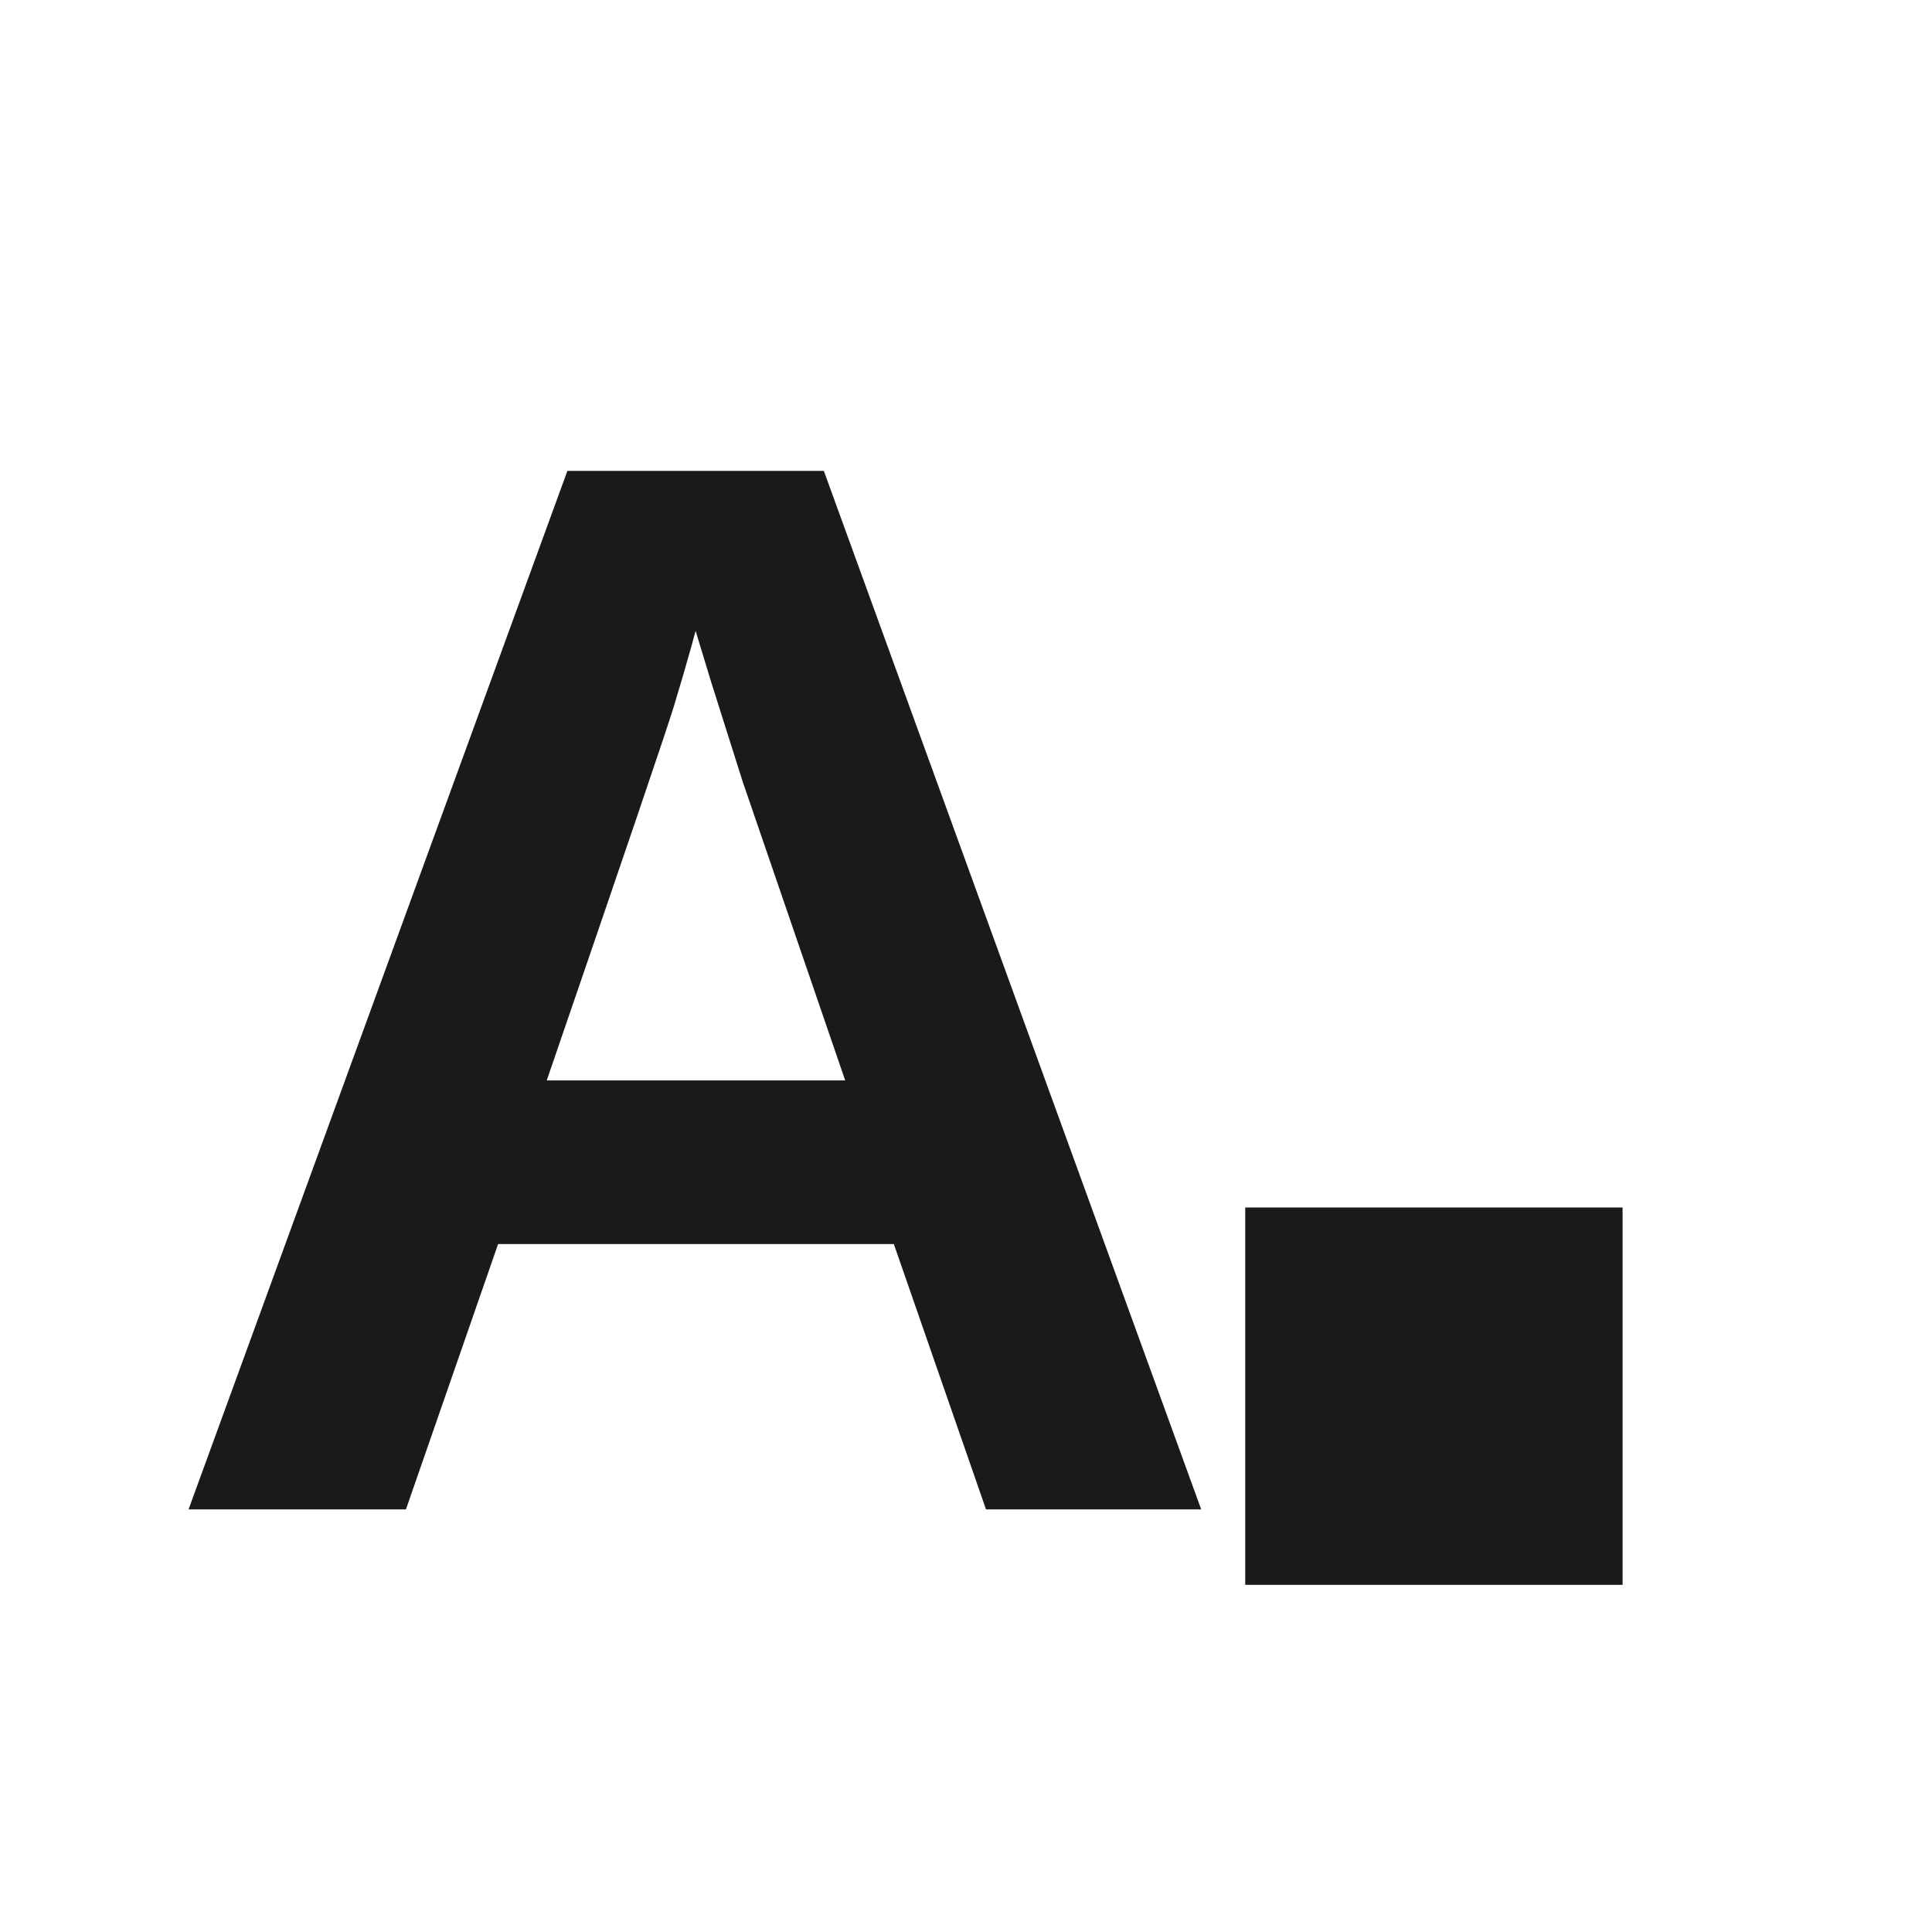
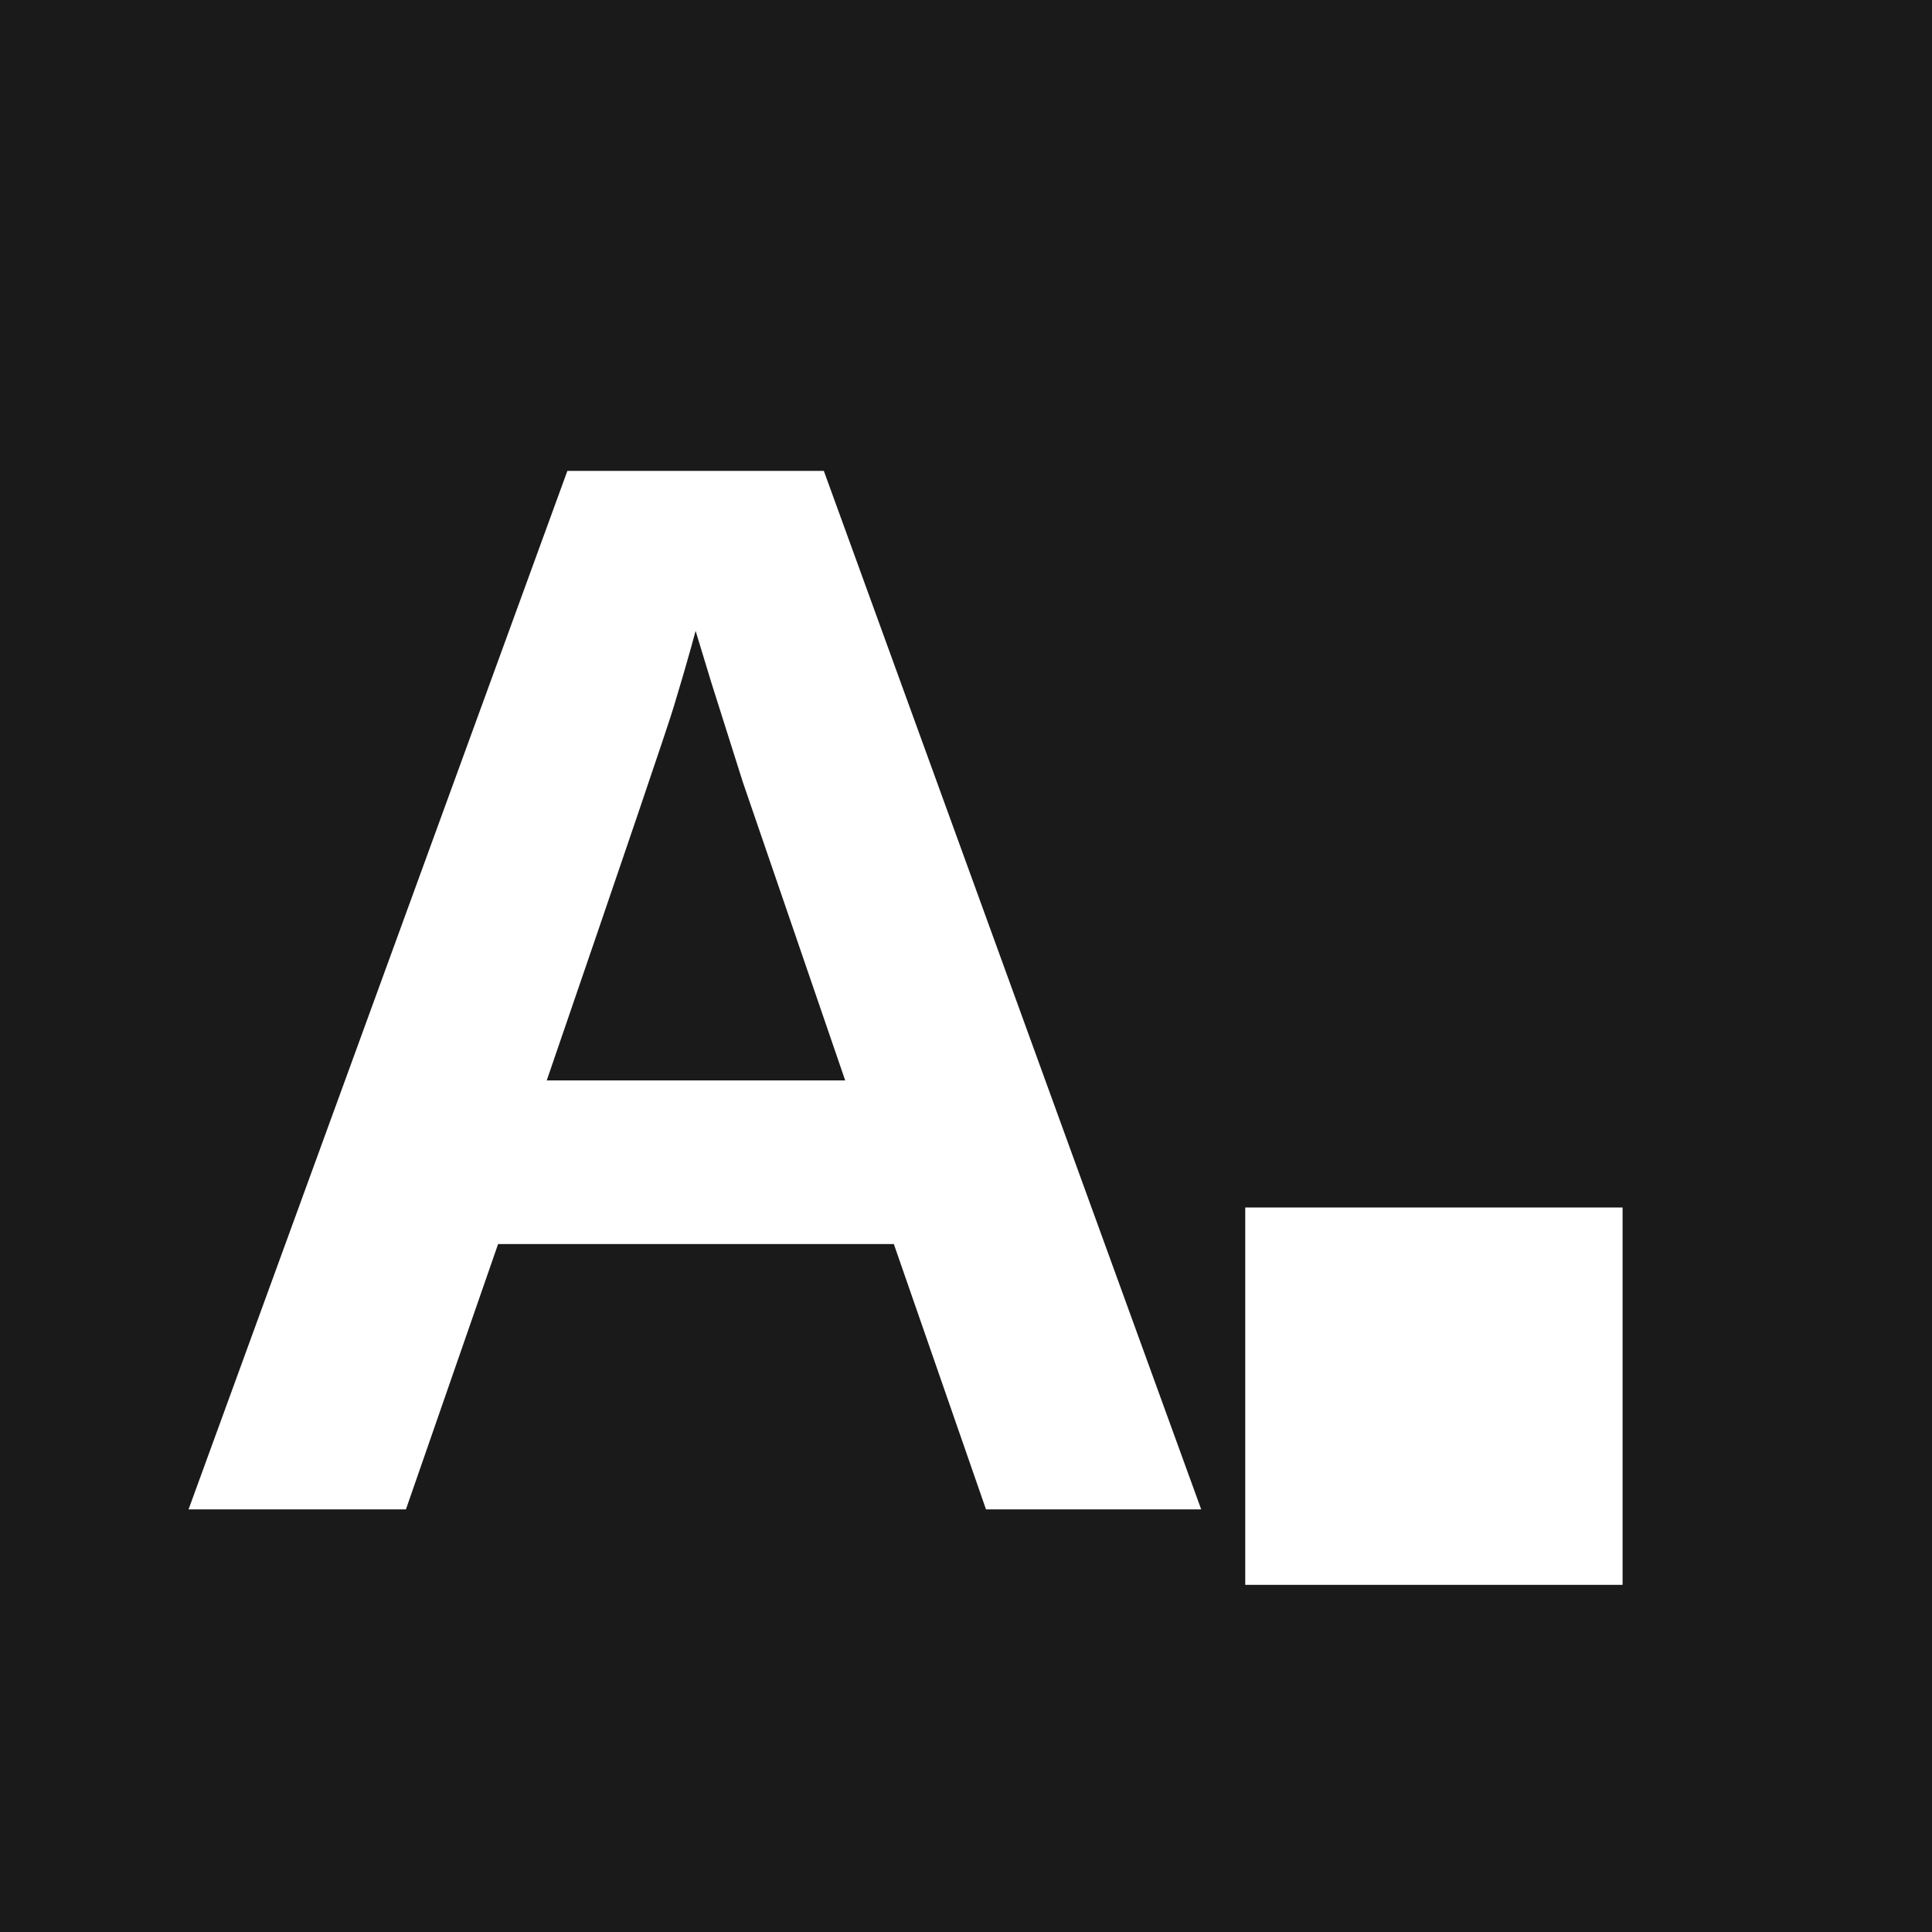
<svg xmlns="http://www.w3.org/2000/svg" viewBox="0 0 512 512">
-   <rect width="512" height="512" fill="#ffffff" />
-   <text x="40" y="400" font-family="Arial Black, Arial, sans-serif" font-weight="900" font-size="400" fill="#1a1a1a">A</text>
-   <rect x="330" y="320" width="100" height="100" fill="#1a1a1a" />
+   <rect width="512" height="512" fill="#1a1a1a" />
+   <text x="40" y="400" font-family="Arial Black, Arial, sans-serif" font-weight="900" font-size="400" fill="#ffffff">A</text>
+   <rect x="330" y="320" width="100" height="100" fill="#ffffff" />
</svg>
